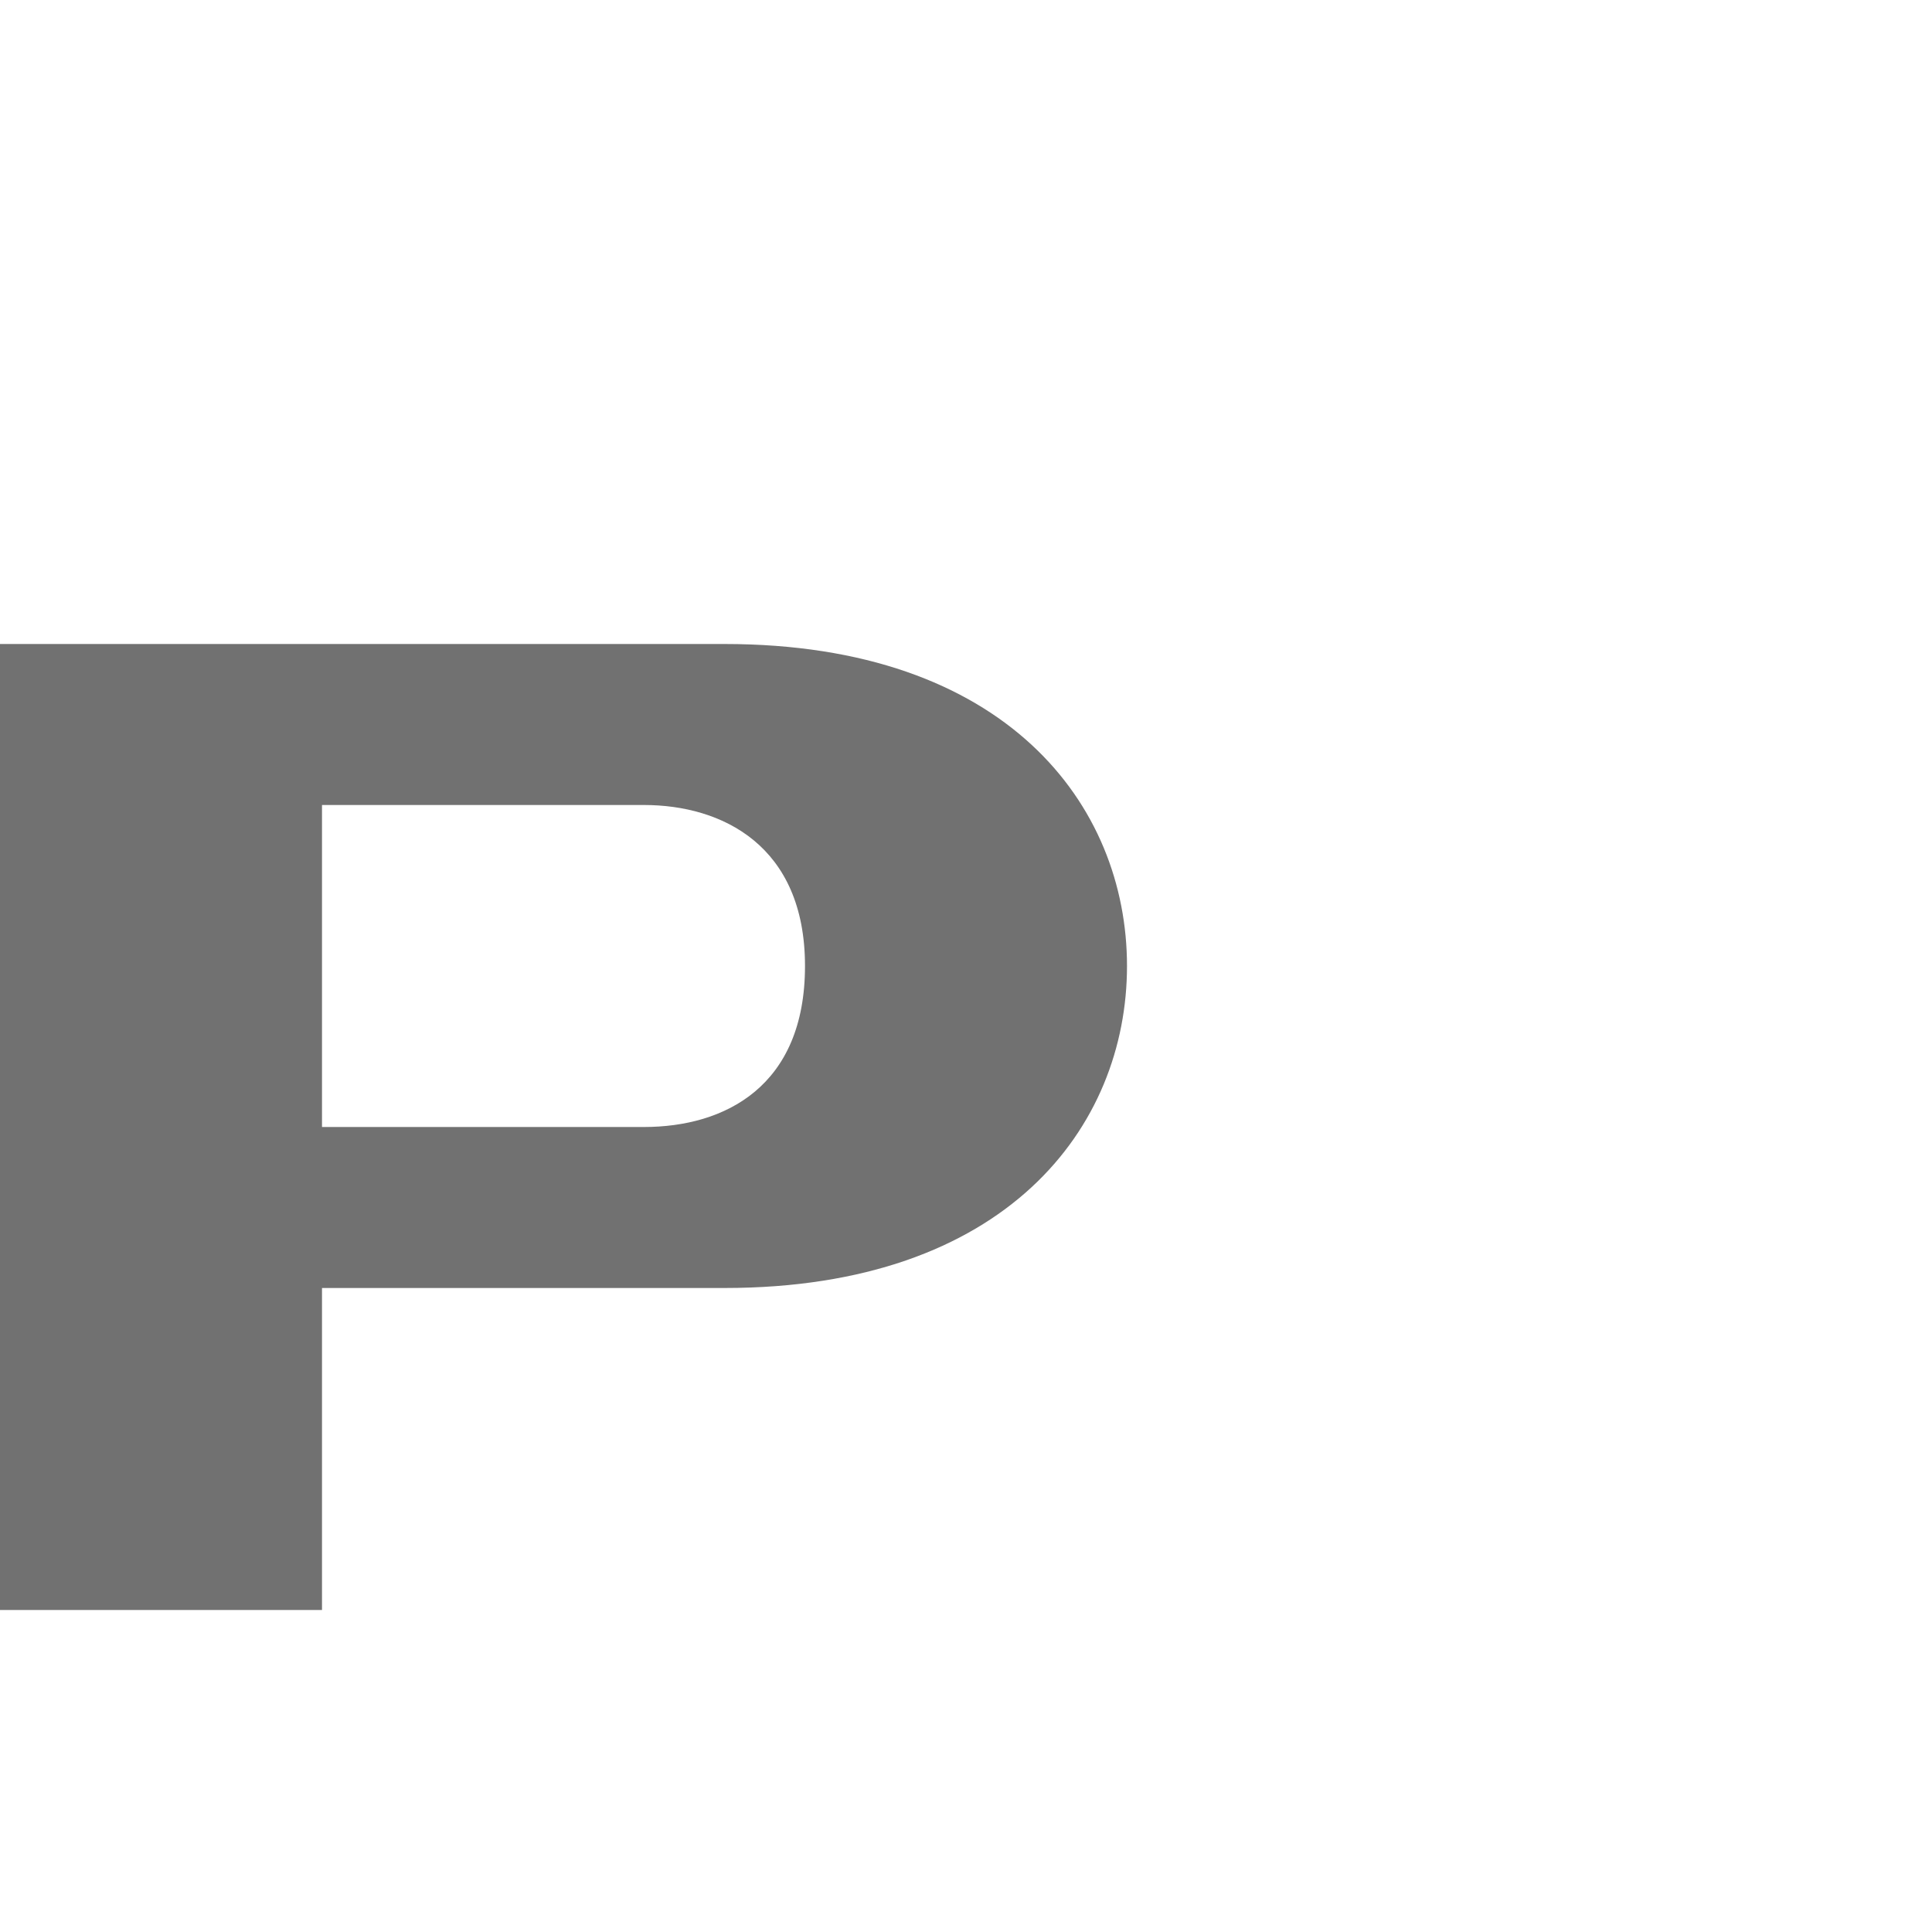
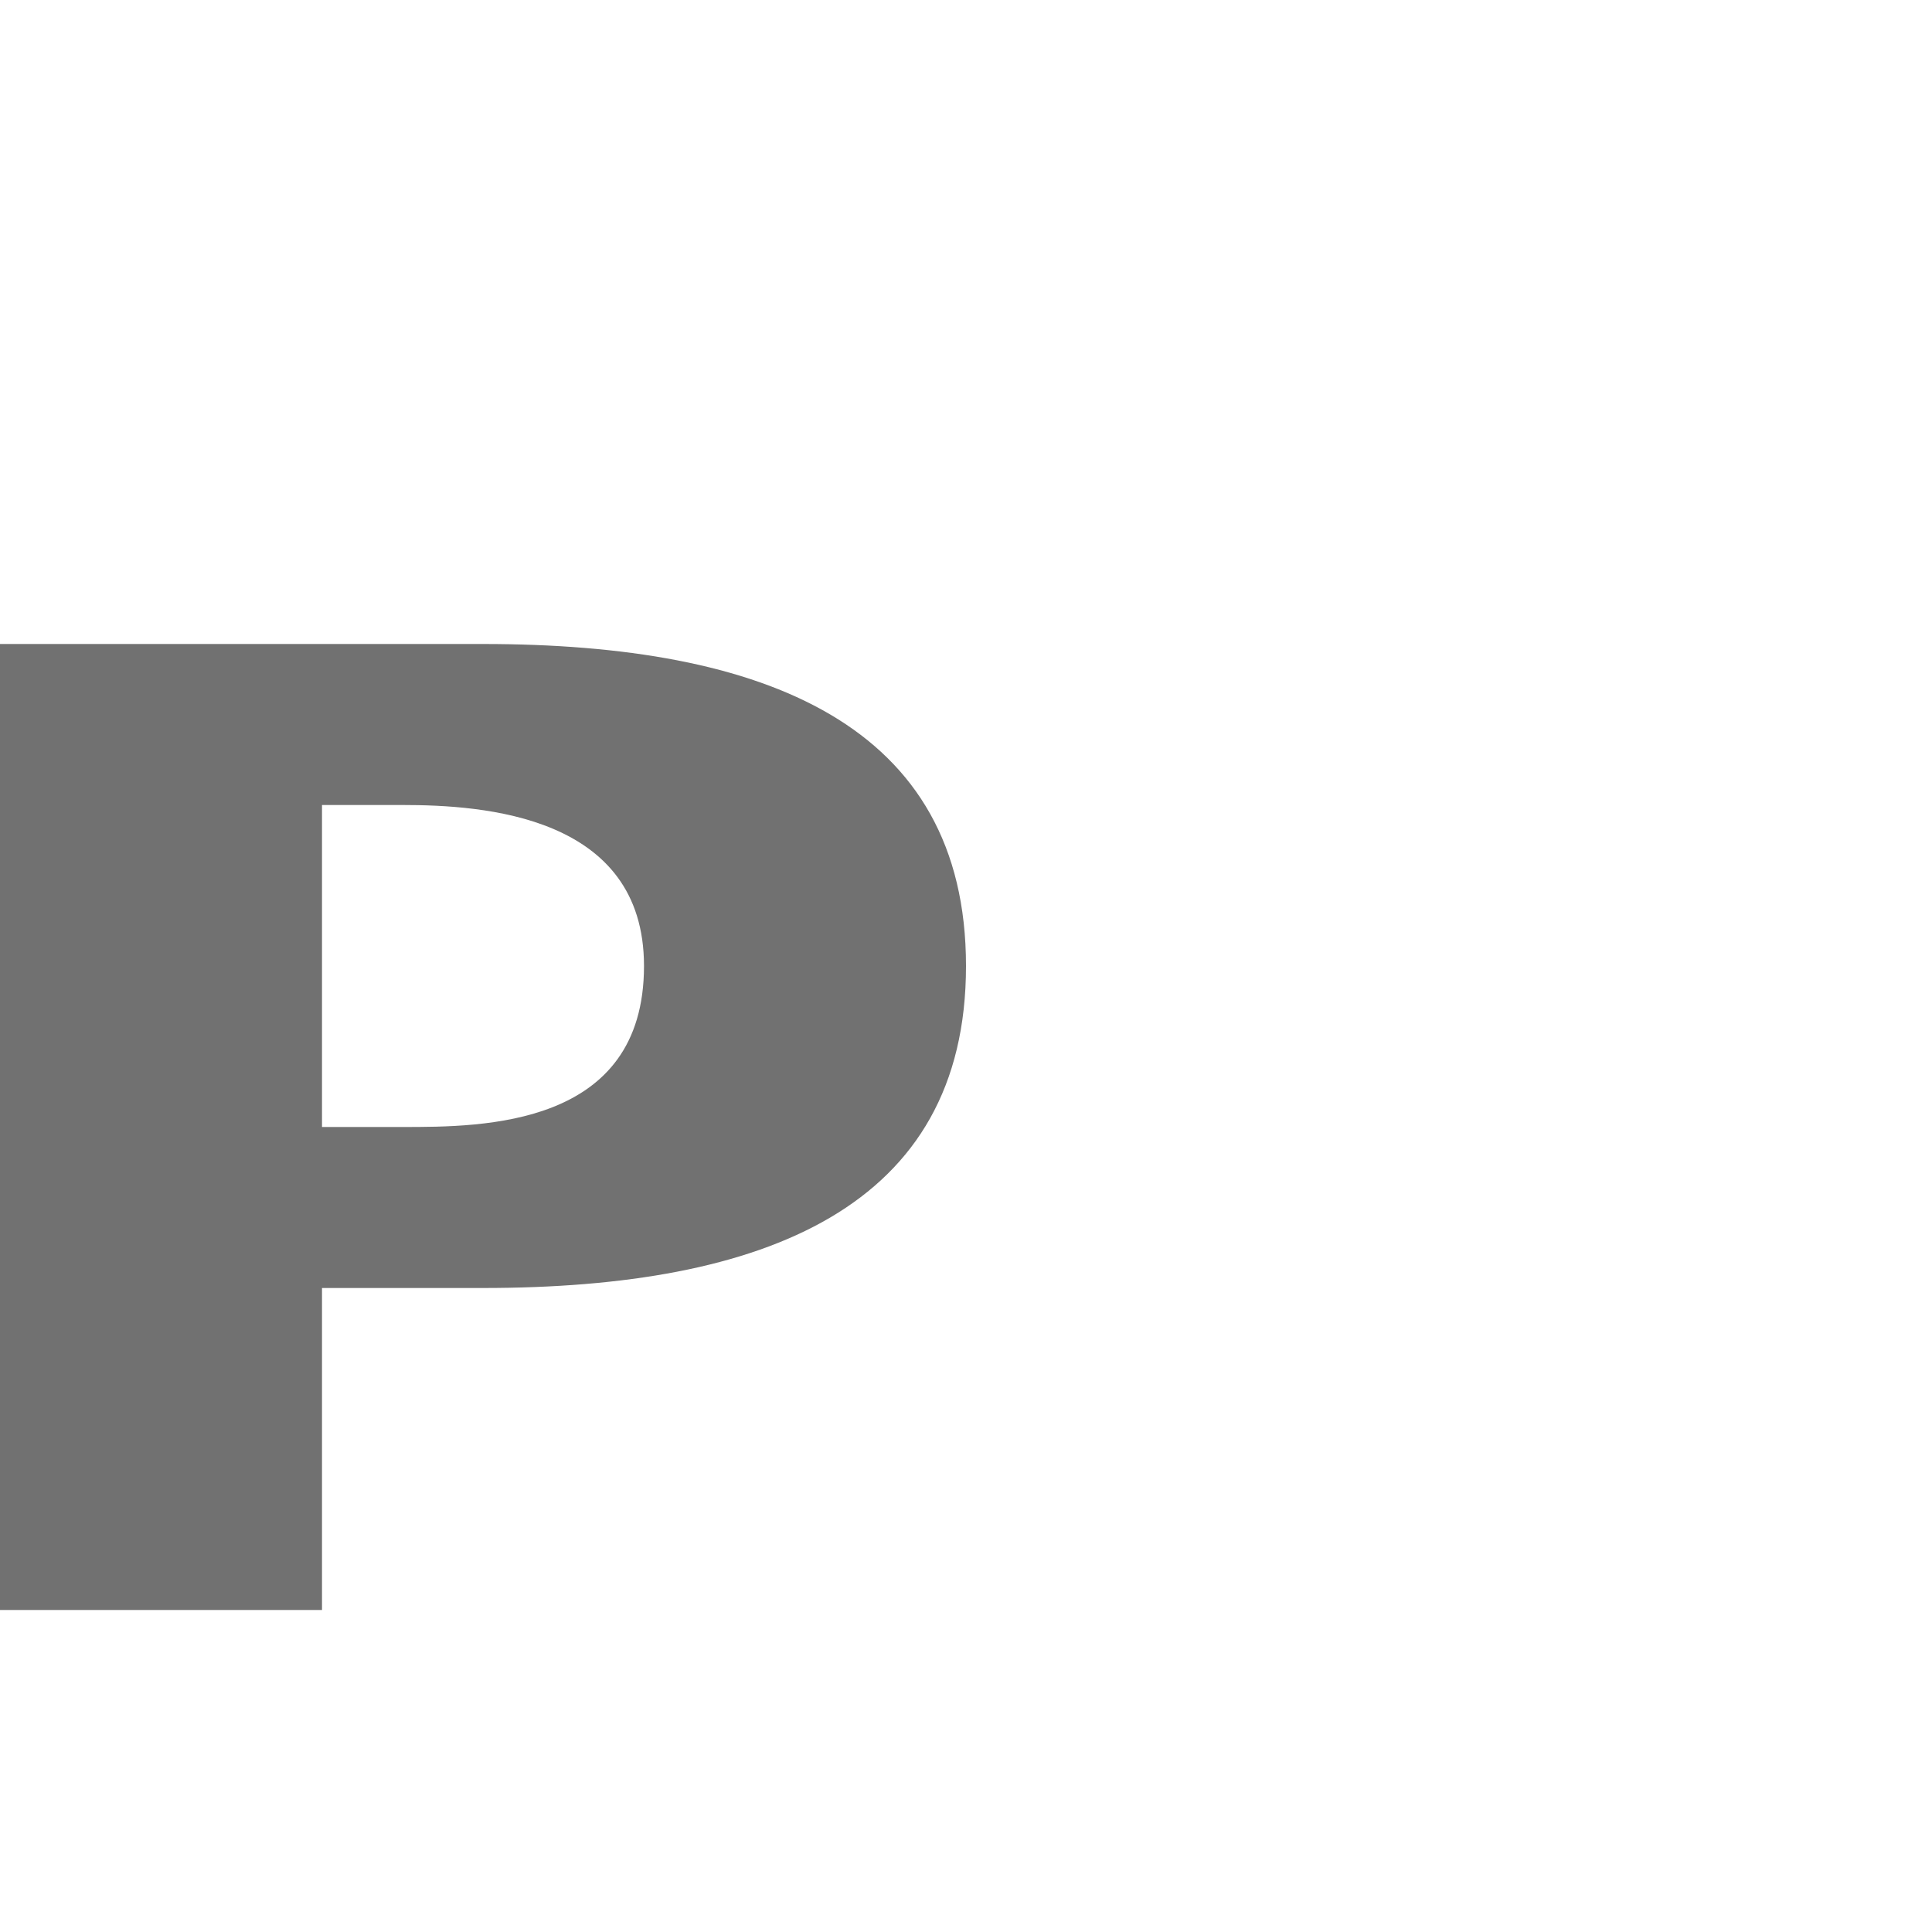
<svg xmlns="http://www.w3.org/2000/svg" width="1200" height="1200" viewBox="0 0 1200 1200" version="1.1" id="svg1" xml:space="preserve">
  <defs id="defs1" />
  <g id="layer1">
-     <path id="path2-8" style="fill:#000000;fill-opacity:0.555;fill-rule:evenodd;stroke-width:1" d="M 450,400 H 200 0 v 600 H 200 V 800 H 450 C 625,800 700,700 700,600 700,500 625,400 450,400 Z M 400,700 H 200 V 500 h 200 c 48.285,0 100,25 100,100 0,75 -50,100 -100,100 z" />
+     <path id="path2-8" style="fill:#000000;fill-opacity:0.555;fill-rule:evenodd;stroke-width:1" d="m 0,400 v 600 H 200 V 800 H 300 C 475,800 600,750 600,600 600,450 475,400 300,400 H 200 Z m 250,100 c 50,-3e-5 150,6.361 150,100 0,100 -100,100 -150,100 H 200 V 500 Z" />
  </g>
</svg>
